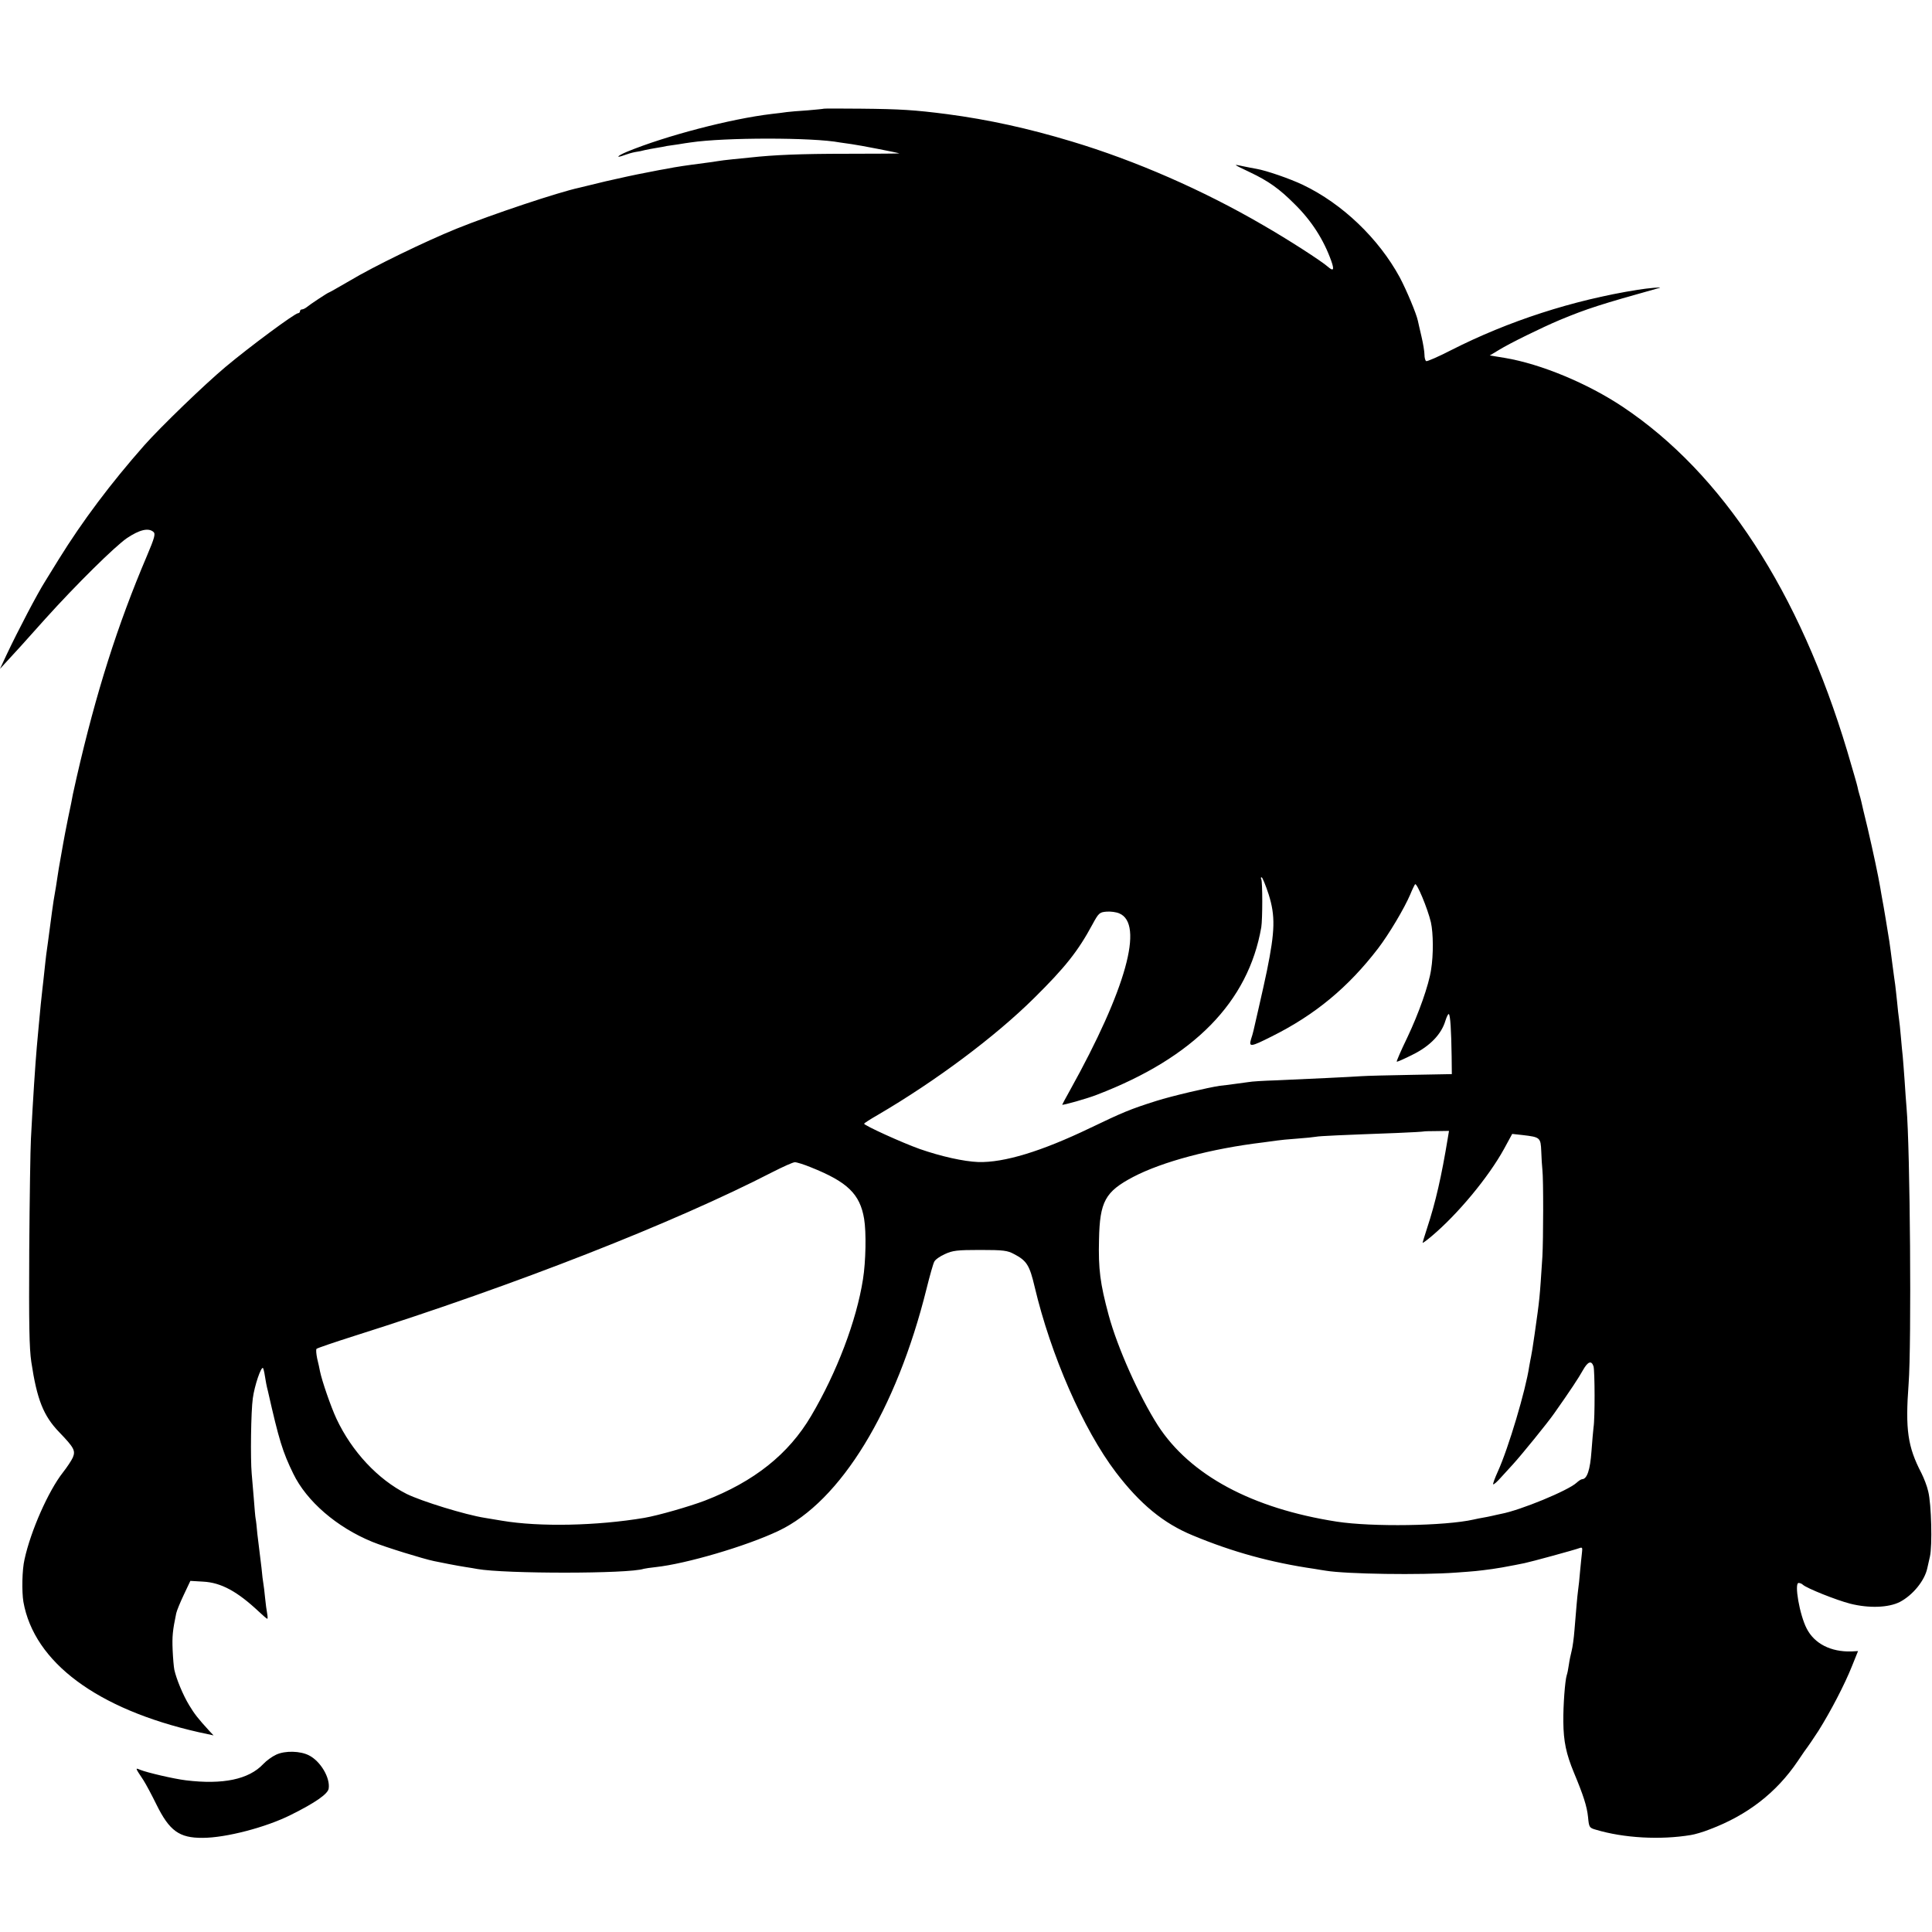
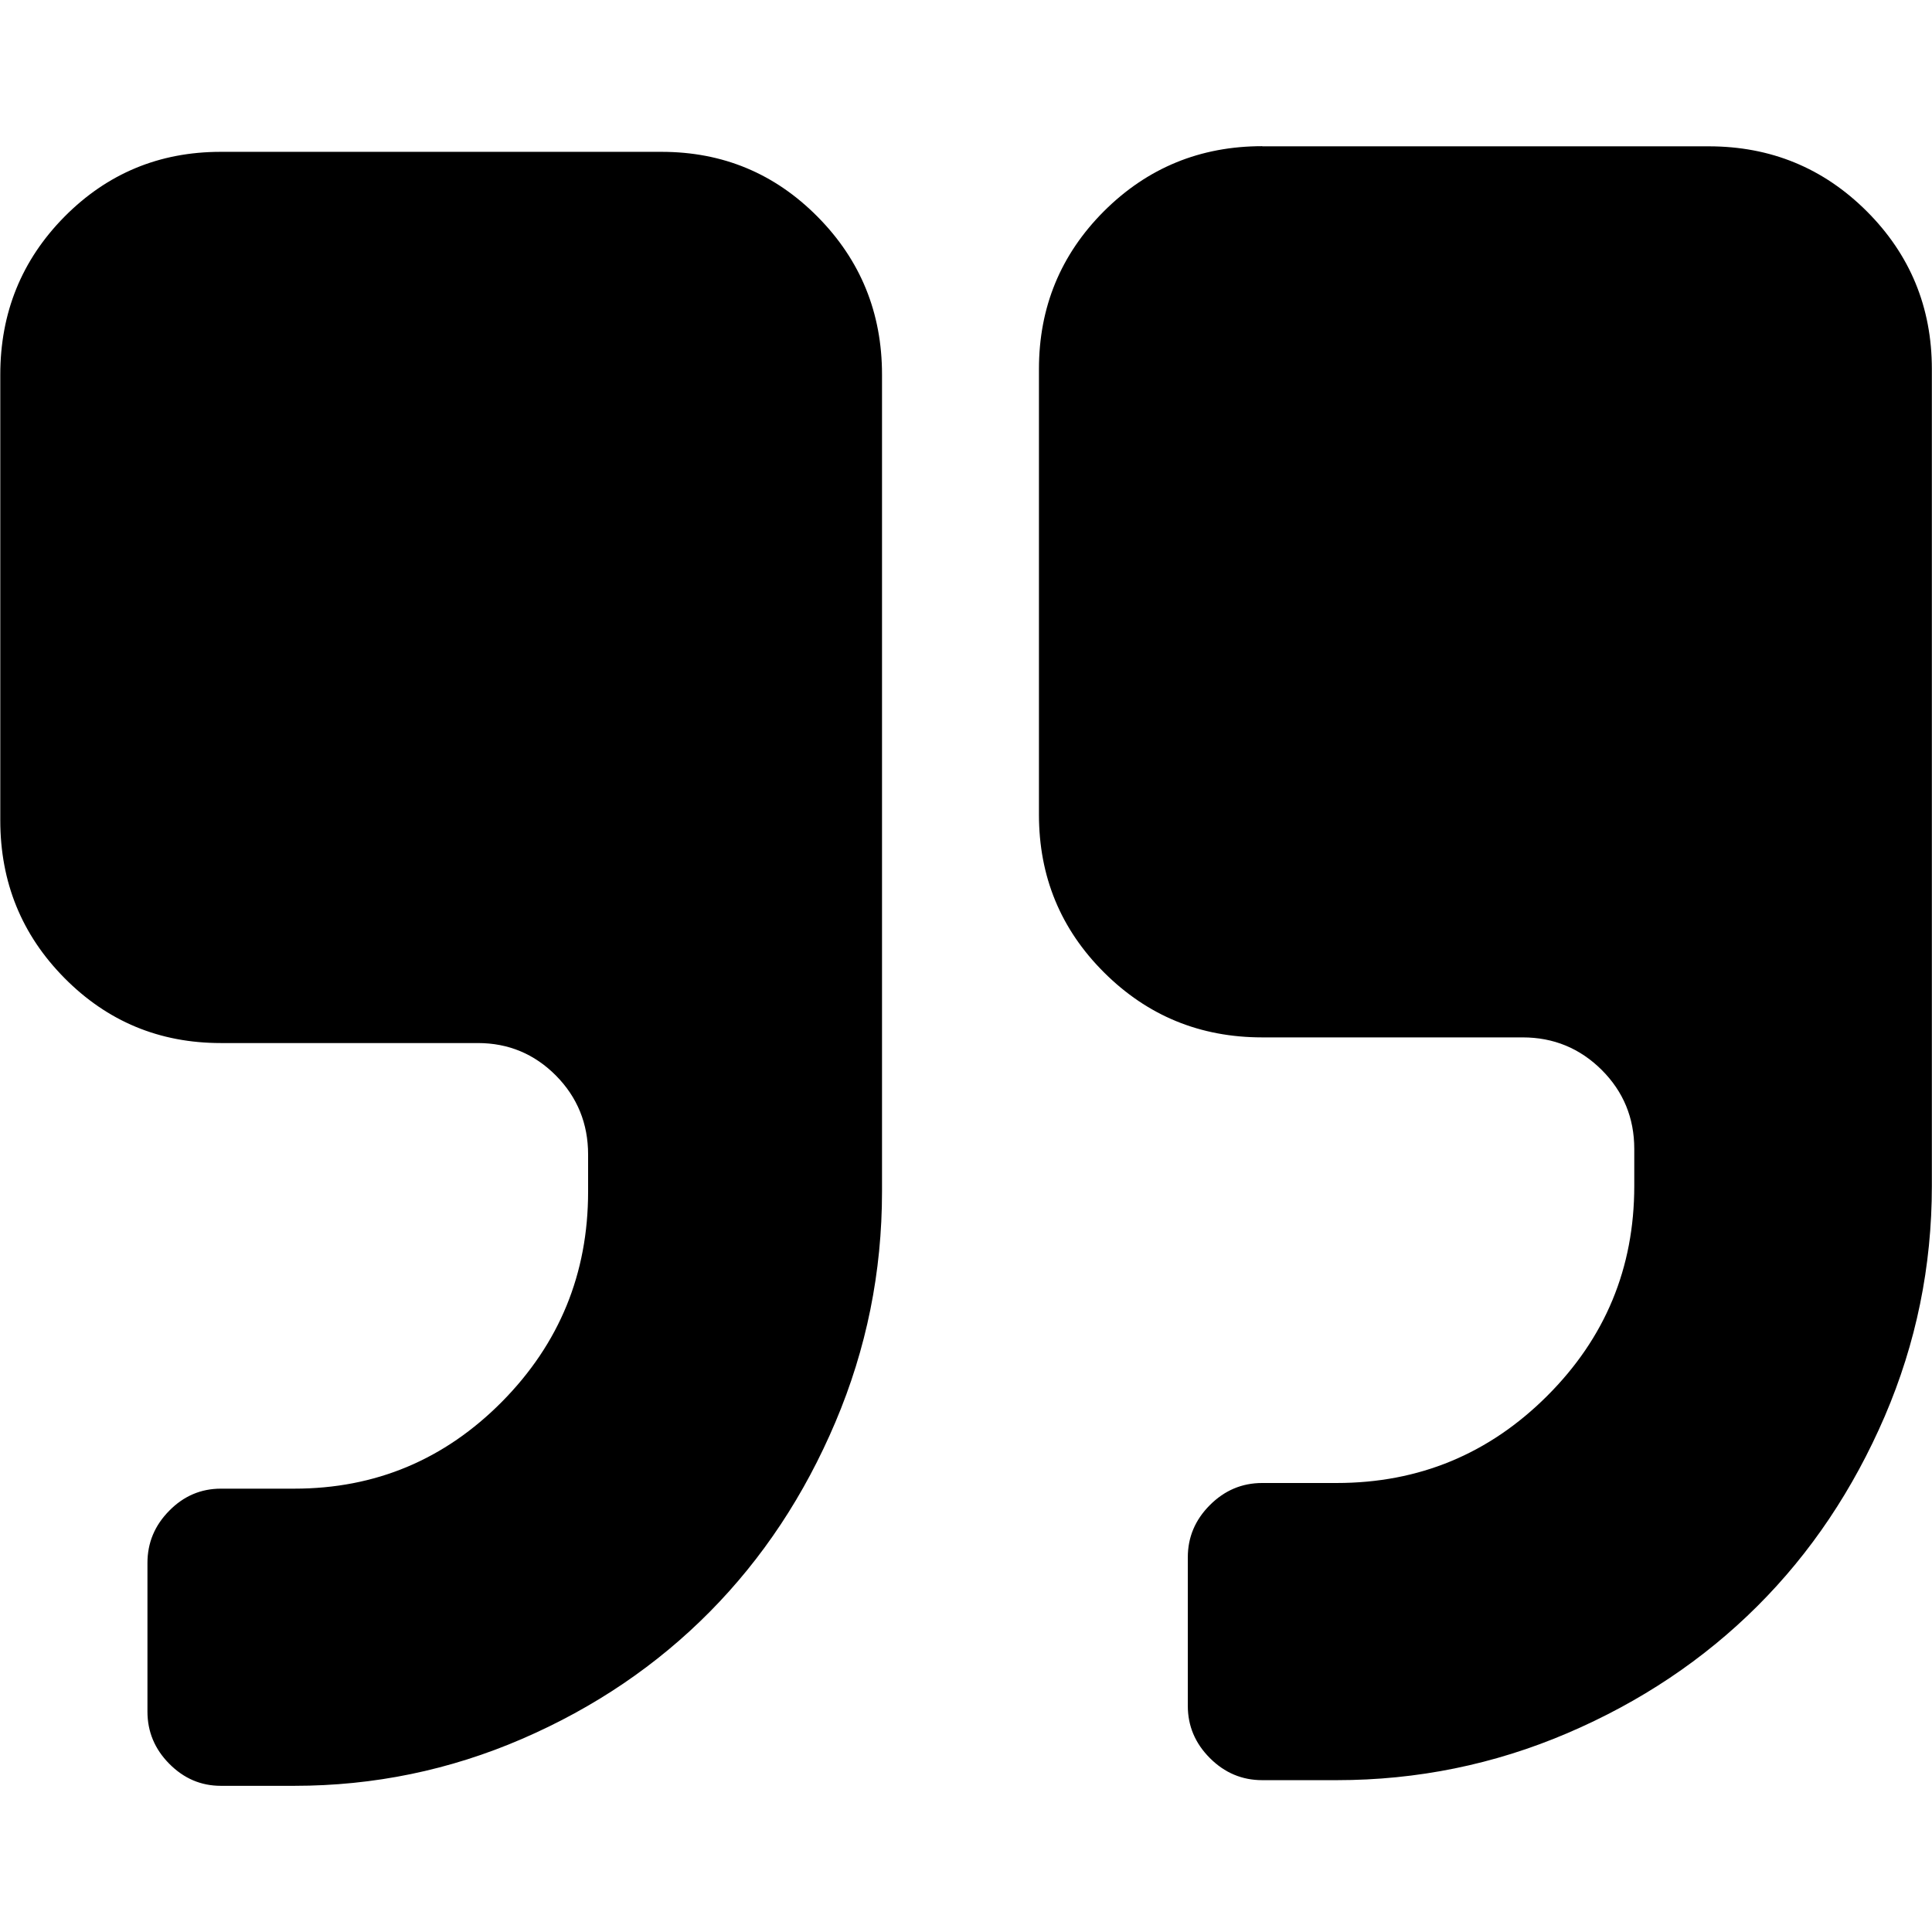
- <svg xmlns="http://www.w3.org/2000/svg" width="1365.333" height="1365.333" version="1" viewBox="0 0 1024 1024">
-   <path d="M436.7 57.6c-.1.1-4 .5-8.7.9-4.7.3-9.6.7-11 .9-1.4.2-5 .7-8 1-21.9 2.6-56.2 11.6-76.6 20-5.5 2.3-6.5 3.7-1.1 1.7 1.3-.5 3.7-1.2 5.3-1.5 1.6-.2 4-.7 5.4-1.1 1.4-.3 4-.8 5.9-1.1 1.8-.3 4.3-.7 5.4-1 1.2-.2 3.9-.6 6.2-.9 2.2-.4 5.1-.8 6.5-1 18-2.7 64.9-2.7 79.1 0 1.2.2 4 .6 6.3.9 3.9.5 24.9 4.6 25.3 4.9.1.1-12.5.2-28 .2-24.3 0-38.5.6-51.2 2-1.6.2-5.7.6-9 .9-3.3.3-6.9.8-8.1 1-1.2.2-4.3.7-7 1-9.2 1.2-14.9 2-20.3 3.1-.9.1-5.6 1-10.6 2-4.9.9-14.6 3-21.5 4.6-6.9 1.7-13.2 3.2-14 3.4-11.1 2.4-45.9 14-65 21.7-16.5 6.7-44 20-56.8 27.7-5.7 3.3-10.6 6.1-10.8 6.1-.5 0-10.2 6.4-12.1 8-.7.5-1.7 1-2.3 1-.5 0-1 .4-1 1 0 .5-.5 1-1 1-1.7 0-25.6 17.7-38.5 28.5-11.2 9.4-34.1 31.5-43 41.5-17.8 20.2-32.7 40-45.4 60.5-3.4 5.5-6.6 10.7-7.1 11.5-4.2 6.6-14.6 26.5-20.5 39L0 354.5l3.2-3.5c1.8-2 5.3-5.8 7.8-8.5 2.5-2.8 8.3-9.3 13-14.5 16.4-18.2 37-38.5 43.3-42.8 6.6-4.4 11.3-5.6 14-3.3 1.2 1 .7 3-3.5 12.9-15.5 36.4-26.9 72.3-37.2 117.3-.8 3.7-1.7 7.8-2 9-.2 1.3-1.3 6.9-2.5 12.4-1.1 5.5-2.3 11.6-2.6 13.5-.3 1.9-1 5.7-1.5 8.5-.5 2.7-1.2 6.8-1.5 9-.5 3.6-1 6.5-2.1 12.9-.3 1.7-.9 6.3-3 22.1-.3 2.2-.7 5.1-.9 6.5-.2 1.4-.6 5.4-1 9-.4 3.6-.8 7.6-1 9-.4 3-1.3 12.3-2 20-.3 3-.7 8-1 11-.8 9.3-2 27-3.1 48.5-.3 4.9-.7 31.5-.9 59-.2 39.6 0 52 1.1 59.4 3 19.9 6.4 28.5 14.8 37.2 7.9 8.2 8.7 9.8 7.2 13.4-.7 1.6-3.1 5.2-5.3 8-7.6 9.7-17 30.8-20.3 46-1.3 5.5-1.5 17-.6 22.5 5.7 32.1 39.1 56.9 92.9 69.1l7.9 1.7-2-2.1c-6.4-7-8.1-9.2-11-14-3.2-5.3-6.7-13.7-7.8-18.7-.3-1.4-.7-6.1-.9-10.5-.3-7.2 0-10.3 1.9-19.4.3-1.4 2.1-5.8 4-9.8l3.5-7.4 6.8.4c9.5.5 18.1 5.2 29.5 15.9 2.2 2.1 4.2 3.8 4.5 3.8.2 0 .2-1.2-.1-2.8-.3-1.5-.8-5.2-1.1-8.3-.3-3.1-.7-6.5-.9-7.5-.2-1.1-.7-4.8-1-8.4-.4-3.6-.9-7.6-1.1-9-.2-1.4-.7-5.4-1.1-9-.3-3.6-.7-7.2-.9-8-.2-.8-.6-5.8-1-11s-.9-11.1-1.1-13c-.7-7.8-.4-33 .6-39.9.9-6.7 4.4-17 5.4-16 .2.2.7 2.1 1 4.2.3 2.2 1 5.8 1.6 8 5.9 26.1 7.8 32.2 13.4 43.7 7.1 14.7 23.1 28.5 41.9 36.2 6.8 2.8 27.3 9.1 32.7 10.2 1.4.3 5 1 8 1.6 3 .6 7.1 1.3 9 1.6 1.9.3 4.6.7 6 1 14.6 2.6 80.4 2.6 88.2-.1.7-.2 3.6-.6 6.3-.9 16-1.7 48.1-11.1 65.1-19.2 33-15.6 62.5-64 78.5-128.4 1.7-6.8 3.5-13.3 4.1-14.3.5-1.1 3.1-2.9 5.6-4 4.1-1.9 6.5-2.2 18.7-2.2 12.4 0 14.5.3 18 2.2 6.7 3.5 8.2 5.9 10.9 17.4 8.5 36 25.7 75.4 43 98.2 12.8 16.8 25.2 27.1 40.8 33.5 21.1 8.8 41.6 14.4 64.3 17.7 2.2.4 5 .8 6.2 1 10.8 1.8 50.5 2.4 69.1 1 9.8-.7 11.1-.8 19.2-1.9 4.2-.6 5.6-.9 12-2.1 1.4-.3 3.6-.7 5-1 3.1-.6 26.9-7.1 29.2-8 1.4-.5 1.6-.2 1.3 2.2-.2 1.5-.6 5.9-1 9.8-.3 3.8-.8 8.6-1.1 10.5-.5 3.8-.9 9.1-1.9 21-.3 4.1-1 9.1-1.5 11-.5 1.9-1.2 5.3-1.5 7.5-.3 2.2-.8 4.6-1.1 5.4-.9 2.8-1.9 15.8-1.8 24.7.1 10.4 1.5 17 5.6 26.9 5 12 6.9 17.8 7.5 23.6.5 5.5.7 5.7 4.2 6.7 14.7 4.4 34.1 5.5 50.3 2.8 2-.3 6.5-1.6 10-3 19.9-7.5 35.3-19.4 46.6-36.1 2.6-3.9 4.9-7.2 5.2-7.5.3-.3 2.9-4.2 5.8-8.6 6.4-10.2 13.9-24.5 17.9-34.6l3.1-7.7-3.6.2c-10.8.3-19.5-4.1-23.6-12.1-3.8-7.3-6.7-24.2-4.3-24.2.7 0 1.7.4 2.2.9 2 1.9 17.8 8.2 25.2 10.1 10 2.5 20.2 2.1 26.2-.9 6.9-3.6 13.2-11.3 14.6-17.9.2-.9.8-3.7 1.4-6.2 1.3-5.6.8-27.8-.9-34.5-.6-2.8-2.3-7.1-3.6-9.7-7.3-14-8.6-23.1-6.8-47.3 1.6-21 .8-125.2-1.1-146.5-.2-2.5-.7-8.8-1-14-.4-5.2-.8-11.1-1-13-.2-1.9-.7-6.7-1-10.5-.3-3.9-.8-8.1-1-9.5-.2-1.4-.7-5.4-1-9-.4-3.6-.8-7.6-1-9-.2-1.4-.9-6.3-1.5-11s-1.3-10.1-1.6-12c-.6-3.8-3.1-19.2-3.8-22.6-.2-1.2-.7-3.8-1-5.8-1.1-6.5-3.7-18.7-6.7-31.6-1.7-6.9-3.2-13.3-3.4-14.3-.2-1-.7-2.7-1-3.7-.3-1-.8-2.8-1-4-.2-1.1-2.7-9.6-5.4-18.8C953.7 313.5 913 251 860.2 215.7c-18.7-12.5-43.5-22.8-62.6-26l-8-1.3 5-3c5.5-3.4 22.6-11.8 32.1-15.8 14.5-6 21.3-8.2 52.8-17 2.2-.6-5.9.1-11.5 1-34.5 5.5-68.6 16.6-98.9 32-6.8 3.5-12.8 6.1-13.2 5.8-.5-.3-.9-1.8-.9-3.4 0-1.6-.7-5.9-1.6-9.7-.9-3.7-1.7-7.5-1.9-8.3-.8-3.8-6-16.2-9.6-23-11.2-20.6-30.4-39-51.3-49-6.9-3.3-19.4-7.6-24.6-8.5-1.9-.3-5.2-1-7.2-1.4-2.1-.5-3.8-.8-3.8-.6 0 .2 3.4 1.9 7.5 3.8 9.9 4.7 15.6 8.8 23.5 16.7 9.2 9 15.6 19.1 19.6 30.3 1.7 4.8 1.2 5.7-1.9 3-3.4-3-20.9-14.3-34.3-22-31.9-18.6-67.7-34.2-101.3-44.3-23.2-7-44.2-11.6-66.1-14.5-17.1-2.2-24.6-2.7-45.8-2.9-10.6-.1-19.3-.1-19.5 0zM672.4 474c3.6 11.4 3.4 19.4-.9 40.5-.9 4.4-2.8 12.9-4.2 19-3.3 14.4-3 13.5-4.2 17.2-1.3 4.4-.3 4.3 11-1.4 22.9-11.4 40.5-26 56.3-46.6 5.8-7.6 13.9-21.2 17.1-28.7 1-2.5 2.2-4.9 2.5-5.3.9-1.1 6.7 12.9 8.4 20.1 1.3 5.9 1.4 17.2.1 25.2-1.2 8.1-6.6 23.3-12.6 35.9-3.3 6.8-5.8 12.6-5.6 12.8.2.2 4.1-1.5 8.6-3.8 9.1-4.5 15.1-10.8 17.2-17.9.7-2.2 1.5-3.8 1.8-3.5.8.4 1.3 8.6 1.5 22.4l.1 9.4-21.5.4c-11.8.2-23.7.5-26.5.7-5.6.4-27 1.4-45.1 2.2-6.6.2-13.1.6-14.5.9-1.3.2-4.6.6-7.4 1-2.7.4-6.3.8-8 1-6.1.9-25.4 5.4-33.6 8-13.9 4.4-17.7 6-35.2 14.4-25.8 12.4-45.6 18.4-59.2 18-7.8-.3-19.8-3-31-6.9-9.3-3.3-29.5-12.5-29.5-13.4 0-.3 3.3-2.4 7.3-4.7 30.6-17.9 62.1-41.4 82.8-61.9 16.5-16.3 23.3-24.9 30.9-39 3.3-6.1 3.8-6.5 7.4-6.8 2.1-.2 5.2.2 6.8.9 13.3 5.5 3.7 40.2-26.1 93.8-2.3 4.1-4.1 7.5-4.1 7.6 0 .5 13.5-3.3 18.5-5.3 51.3-19.7 80.1-49.1 87-88.7.7-4.2.7-24.3 0-25.5-.3-.6-.3-1 .2-1 .4 0 2.1 4.1 3.7 9zm95 129c-3.4 20.7-6.5 34.2-11 47.9-1.3 4-2.4 7.6-2.4 7.8 0 .3 2.2-1.3 4.8-3.5 13.8-11.6 30.1-31.2 38.4-46.3l4.3-7.9 5.5.6c9.3 1.1 9.6 1.3 9.9 8.6.1 3.4.4 7.9.6 9.8.6 5 .5 37.1 0 46-1.5 23.1-1.4 21.9-4.1 41-.8 5.8-1.7 11.2-1.9 12-.2.8-.6 3.2-1 5.3-1.8 12.4-11 43.3-16.6 55.6-1.6 3.5-2.7 6.6-2.5 6.8.3.3 2.2-1.4 4.3-3.8 2.1-2.3 4.9-5.4 6.3-6.9 4.3-4.7 18.3-21.9 21.7-26.8 8.4-11.9 13.1-19 15.3-23 2.6-4.6 4.5-5.3 5.6-2 .7 2.4.8 27.7 0 32.4-.2 1.6-.7 7.4-1.1 12.8-.7 9.6-2.3 14.5-4.9 14.6-.6 0-1.9.9-3 1.9-4.4 4.1-29.8 14.6-40.1 16.5-1.1.2-3.1.7-4.5 1-1.4.3-3.6.8-5 1-1.4.2-3.6.7-5 1-15.1 3.4-53.6 4-72.5 1.1-44.9-7-77.7-24.6-94.8-51-9.9-15.5-21.4-41.1-26.1-58.5-4.5-16.7-5.5-24.4-5.1-40 .4-20.2 3.3-25.4 18.1-33.2 15.5-8.1 41.4-15 68.9-18.3 2.8-.4 6.1-.8 7.4-1 1.2-.2 6-.7 10.5-1 4.4-.3 9-.8 10.1-1 1.9-.4 13.5-.9 43-2 7.6-.3 14-.7 14.1-.8.1-.1 3.2-.2 6.8-.2l6.6-.1-.6 3.6zm-337.6 15.7c19.3 7.7 26 14.1 28.2 27.3 1.2 7.1.9 22.7-.6 32-3.4 21.9-13.9 49.5-27.5 72.5-11.9 20.2-30.2 34.8-56.4 44.9-8.2 3.1-24.5 7.8-32 9.1-25 4.2-55.4 4.9-75.5 1.5-3-.5-7.1-1.2-9-1.5-10.3-1.6-33.6-8.8-41.5-12.7-15.2-7.7-29-22.4-37.2-39.9-2.9-6.2-7.7-20.1-8.7-25.1-.2-1.3-.9-4.3-1.5-6.8-.5-2.5-.7-4.8-.3-5.1.4-.4 9.5-3.5 20.2-6.9 85.7-27.1 169.3-59.9 221.5-86.8 5.5-2.8 10.8-5.2 11.8-5.2s4.9 1.2 8.5 2.7zM146.4 930c-2.2 1-5.2 3.2-6.9 5-7.6 8.1-21.3 11-41 8.6-6.5-.8-20.6-4.1-24.3-5.6-2.6-1.1-2.6-1.1 1.8 5.5 1.4 2.2 4.5 8 6.9 12.9 6.9 14 12.1 17.8 24.5 17.7 12.3 0 33.7-5.6 46.8-12.2 12.9-6.4 19.6-11.1 20-13.9.9-5.7-4.3-14.5-10.4-17.6-4.6-2.4-12.7-2.6-17.4-.4z" />
+ <svg xmlns="http://www.w3.org/2000/svg" id="Layer_1" x="0" y="0" version="1.1" viewBox="0 0 1365.3 1365.3" xml:space="preserve">
+   <style>.st0{fill-rule:evenodd;clip-rule:evenodd}</style>
+   <path d="M155.9 107.3c-43.3 0-80.1 15.3-110.4 45.9C15.3 183.8.2 221 .2 264.8v314.9c0 43.7 15.1 80.9 45.4 111.5 30.3 30.6 67.1 45.9 110.4 45.9h181.7c21.6 0 40 7.7 55.2 23 15.1 15.3 22.7 33.9 22.7 55.8v26.2c0 58-20.3 107.4-60.8 148.4-40.6 41-89.5 61.5-146.8 61.5h-51.9c-14.1 0-26.3 5.2-36.5 15.6-10.3 10.4-15.4 22.7-15.4 36.9v105c0 14.2 5.1 26.5 15.4 36.9 10.3 10.4 22.4 15.6 36.5 15.6H208c56.2 0 109.9-11.1 161-33.2 51.1-22.1 95.3-52.1 132.6-89.8 37.3-37.7 66.9-82.4 88.8-134.1 21.9-51.7 32.9-105.9 32.9-162.8V264.7c0-43.7-15.2-80.9-45.5-111.5-30.3-30.6-67-45.9-110.3-45.9H155.9zm736.1-4c-43.8 0-81.1 15.3-111.8 45.9-30.6 30.6-46 67.8-46 111.6v314.9c0 43.7 15.3 80.9 46 111.5 30.7 30.6 67.9 45.9 111.8 45.9h184c21.9 0 40.5 7.7 55.9 23 15.3 15.3 23 33.9 23 55.8v26.2c0 58-20.5 107.4-61.6 148.4s-90.6 61.5-148.7 61.5H892c-14.3 0-26.6 5.2-37 15.6-10.4 10.4-15.6 22.7-15.6 36.9v105c0 14.2 5.2 26.5 15.6 36.9 10.4 10.4 22.7 15.6 37 15.6h52.6c56.9 0 111.3-11.1 163-33.2s96.5-52.1 134.3-89.8c37.8-37.7 67.7-82.4 90-134.1 22.2-51.7 33.3-105.9 33.3-162.8V260.8c0-43.7-15.4-80.9-46-111.5-30.7-30.6-67.9-45.9-111.7-45.9H892v-.1z" class="st0" />
</svg>
